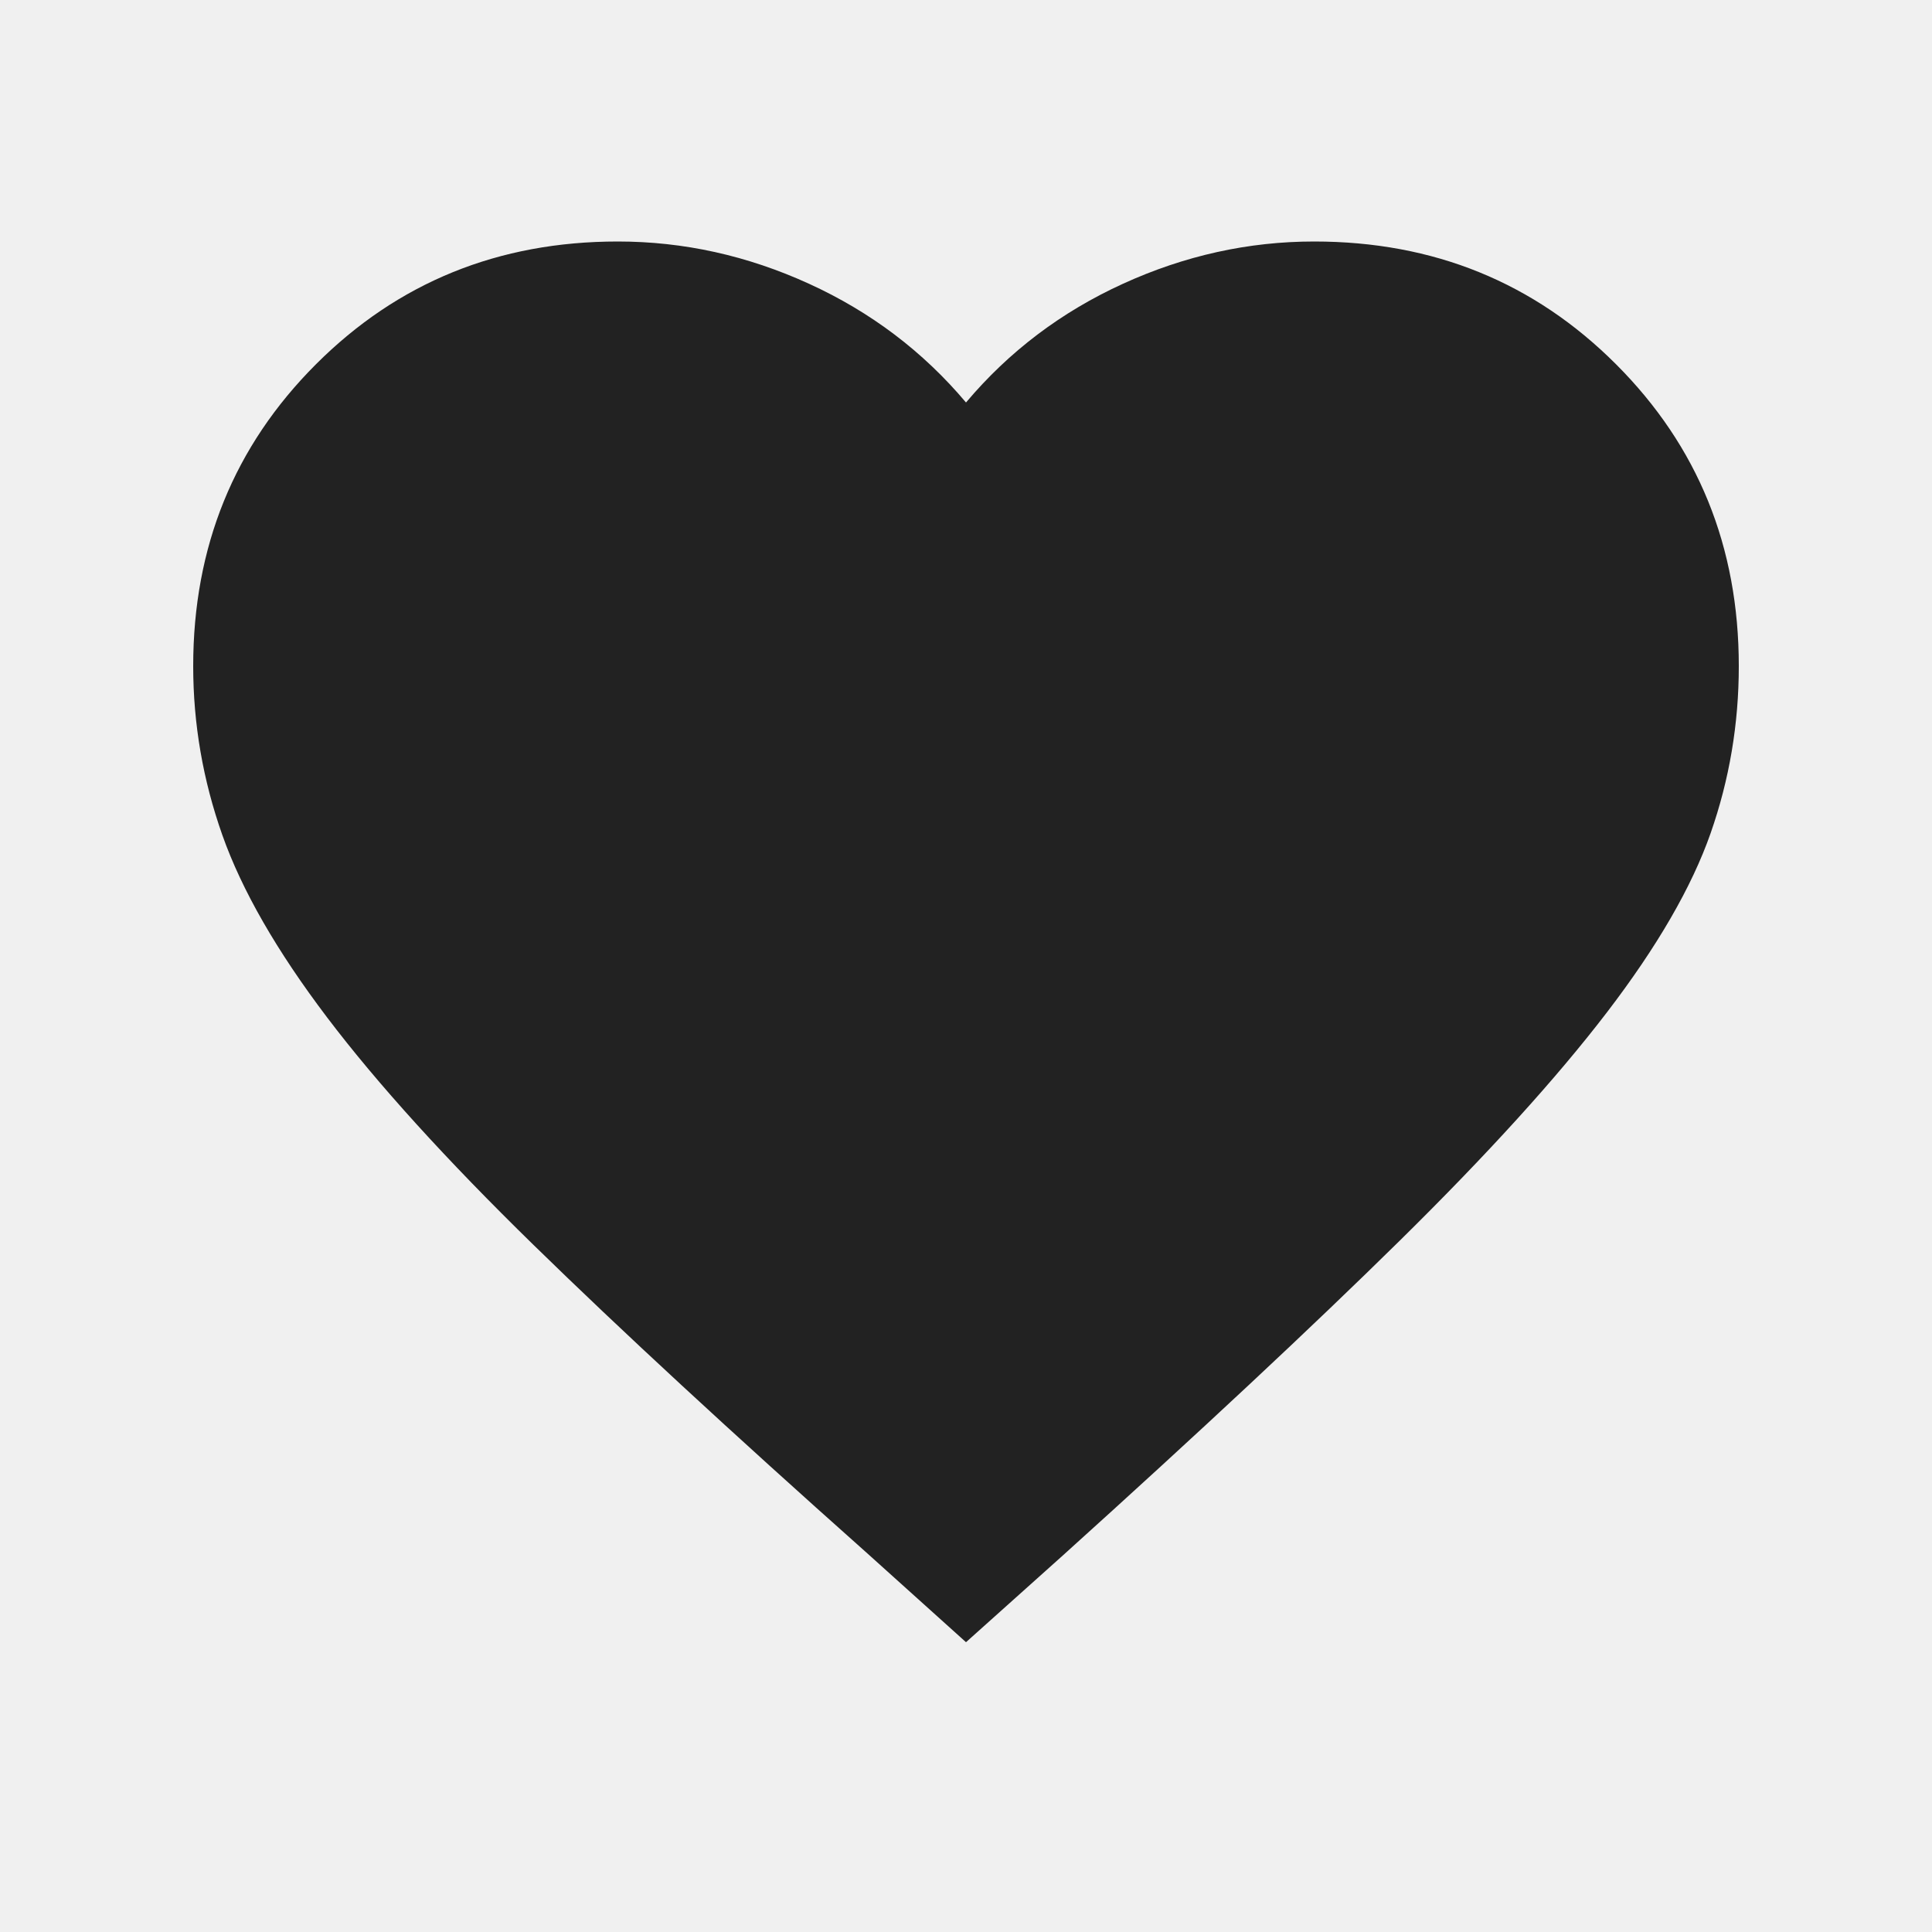
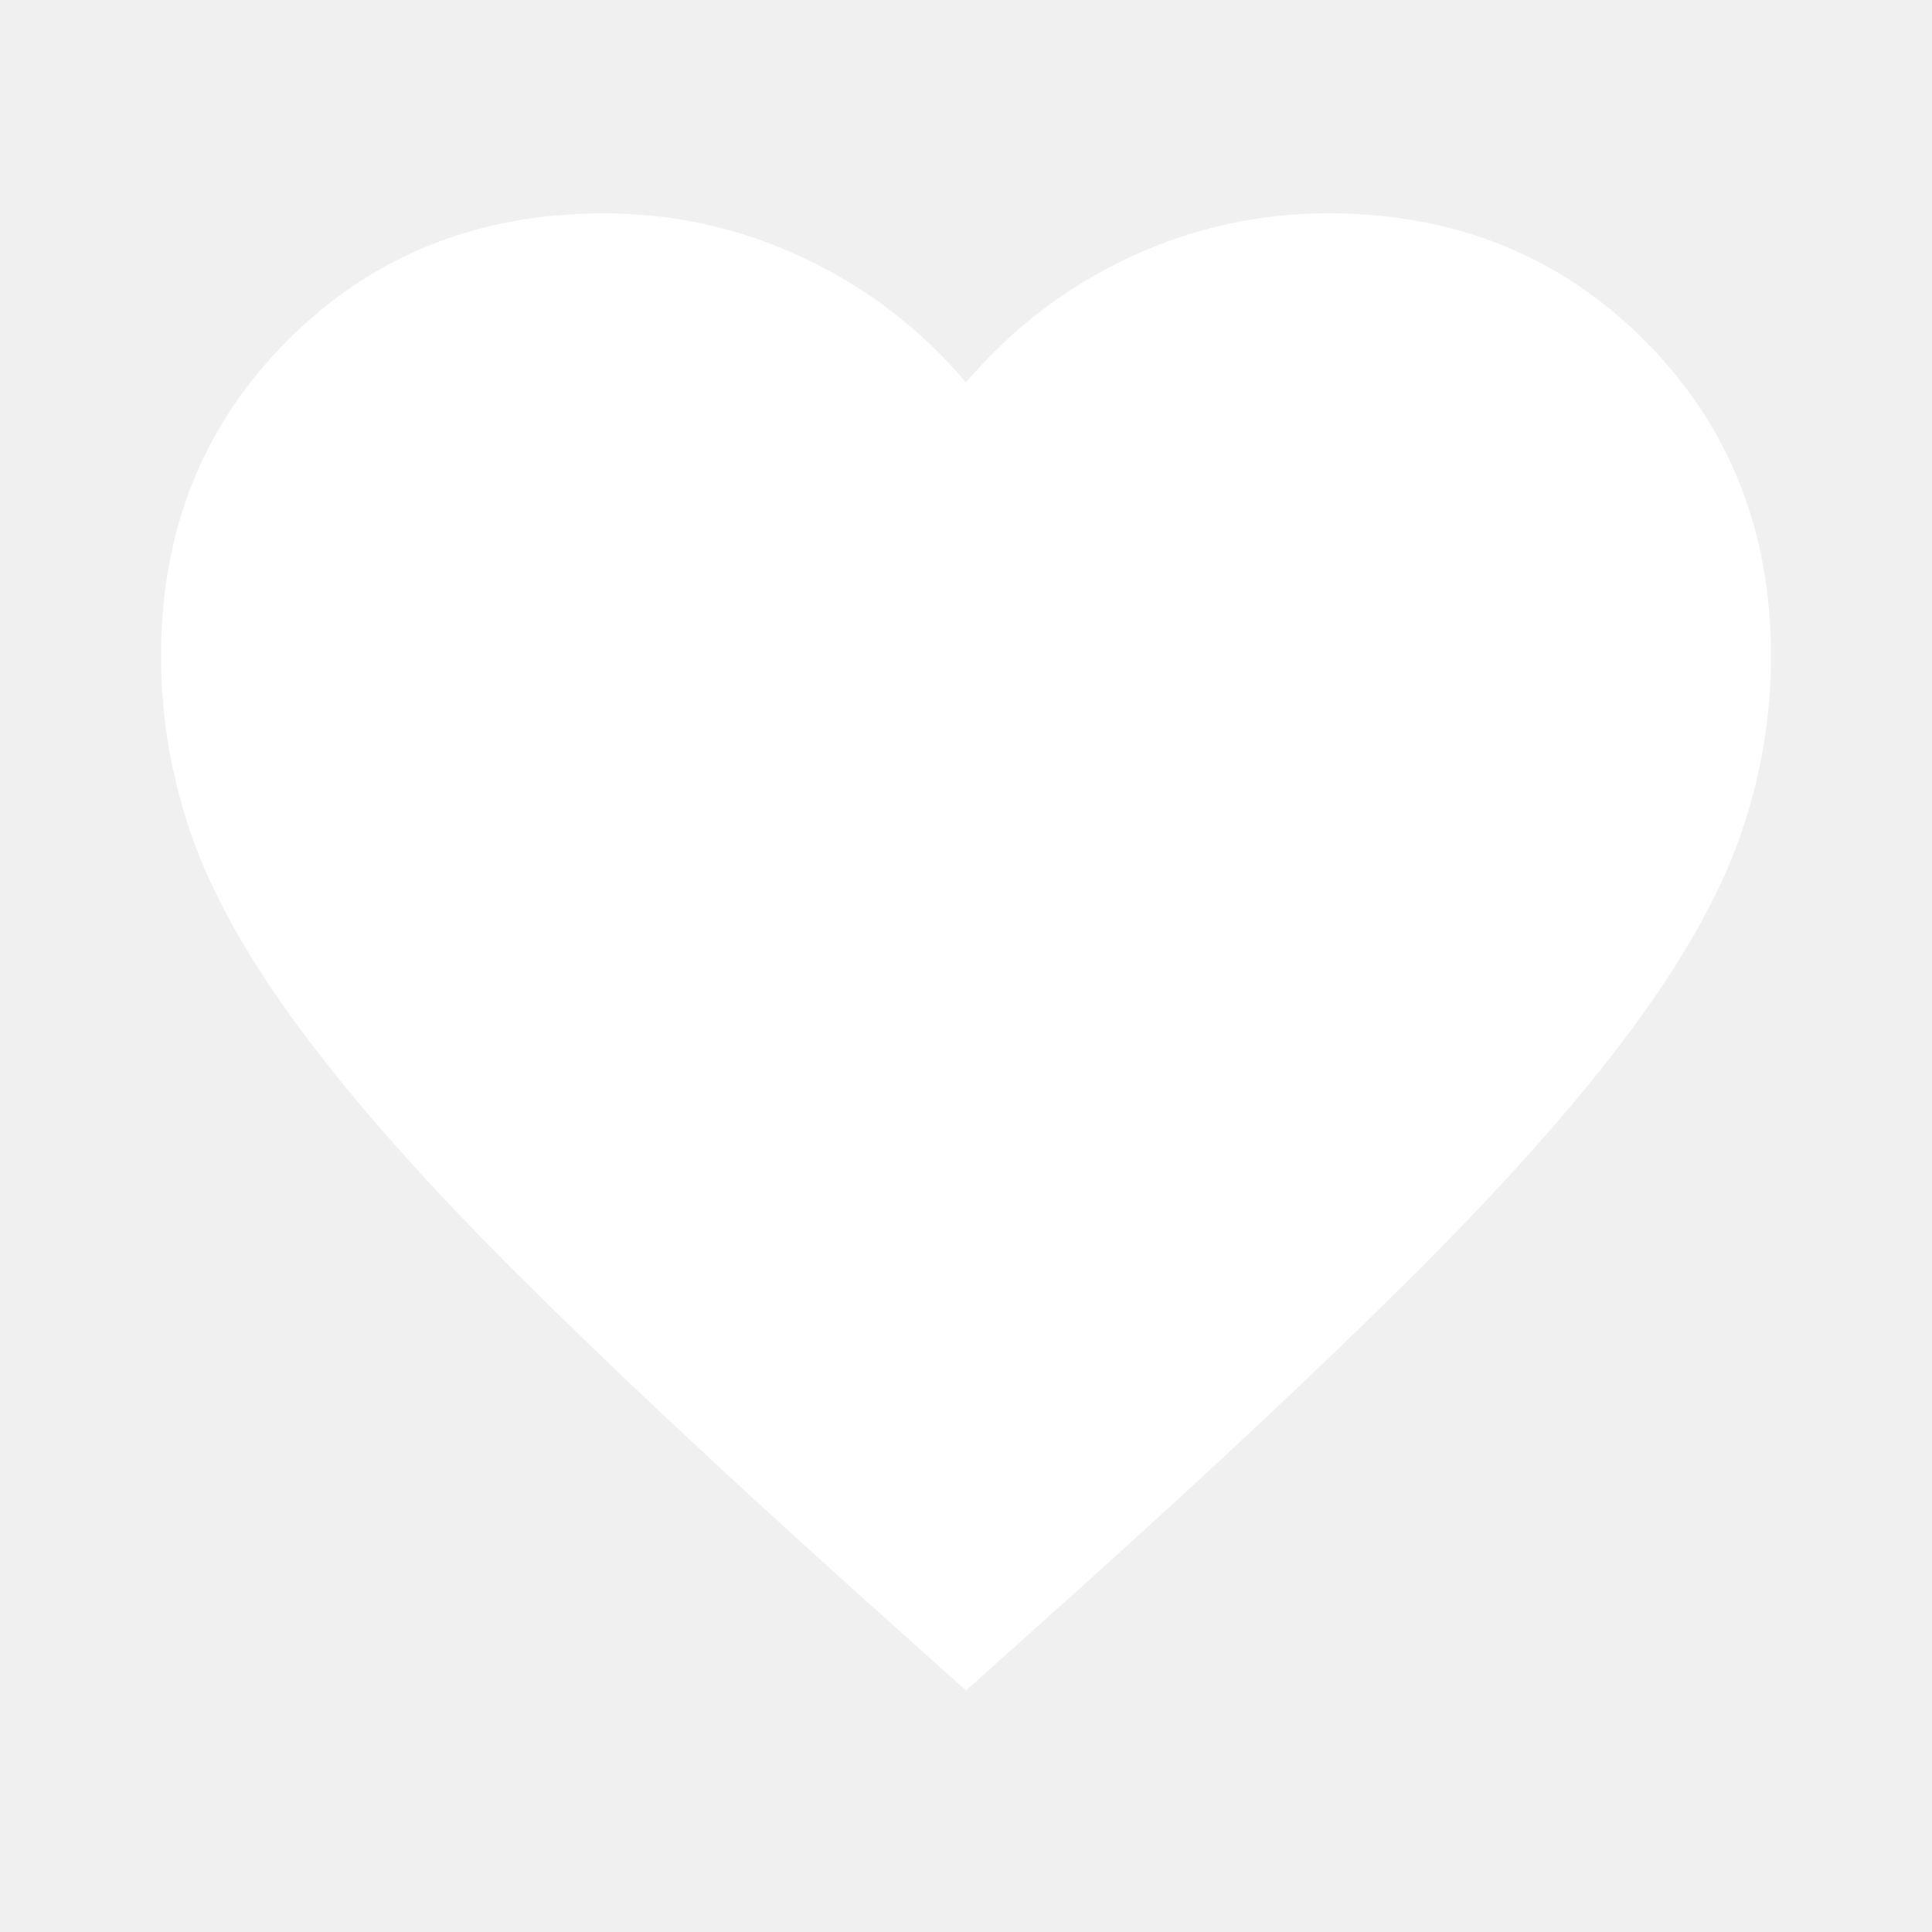
- <svg xmlns="http://www.w3.org/2000/svg" height="20px" viewBox="0 -960 960 960" width="20px" fill="#222222">
-   <path d="m480-144-50-45q-100-89-165-152.5t-102.5-113Q125-504 110.5-545T96-629q0-89 61-150t150-61q49 0 95 21t78 59q32-38 78-59t95-21q89 0 150 61t61 150q0 43-14 83t-51.5 89q-37.5 49-103 113.5T528-187l-48 43Z" />
+ <svg xmlns="http://www.w3.org/2000/svg" height="24px" viewBox="0 -960 960 960" width="24px" fill="#ffffff">
+   <path d="m480-120-58-52q-101-91-167-157T150-447.5Q111-500 95.5-544T80-634q0-94 63-157t157-63q52 0 99 22t81 62q34-40 81-62t99-22q94 0 157 63t63 157q0 46-15.5 90T810-447.5Q771-395 705-329T538-172l-58 52Z" />
</svg>
